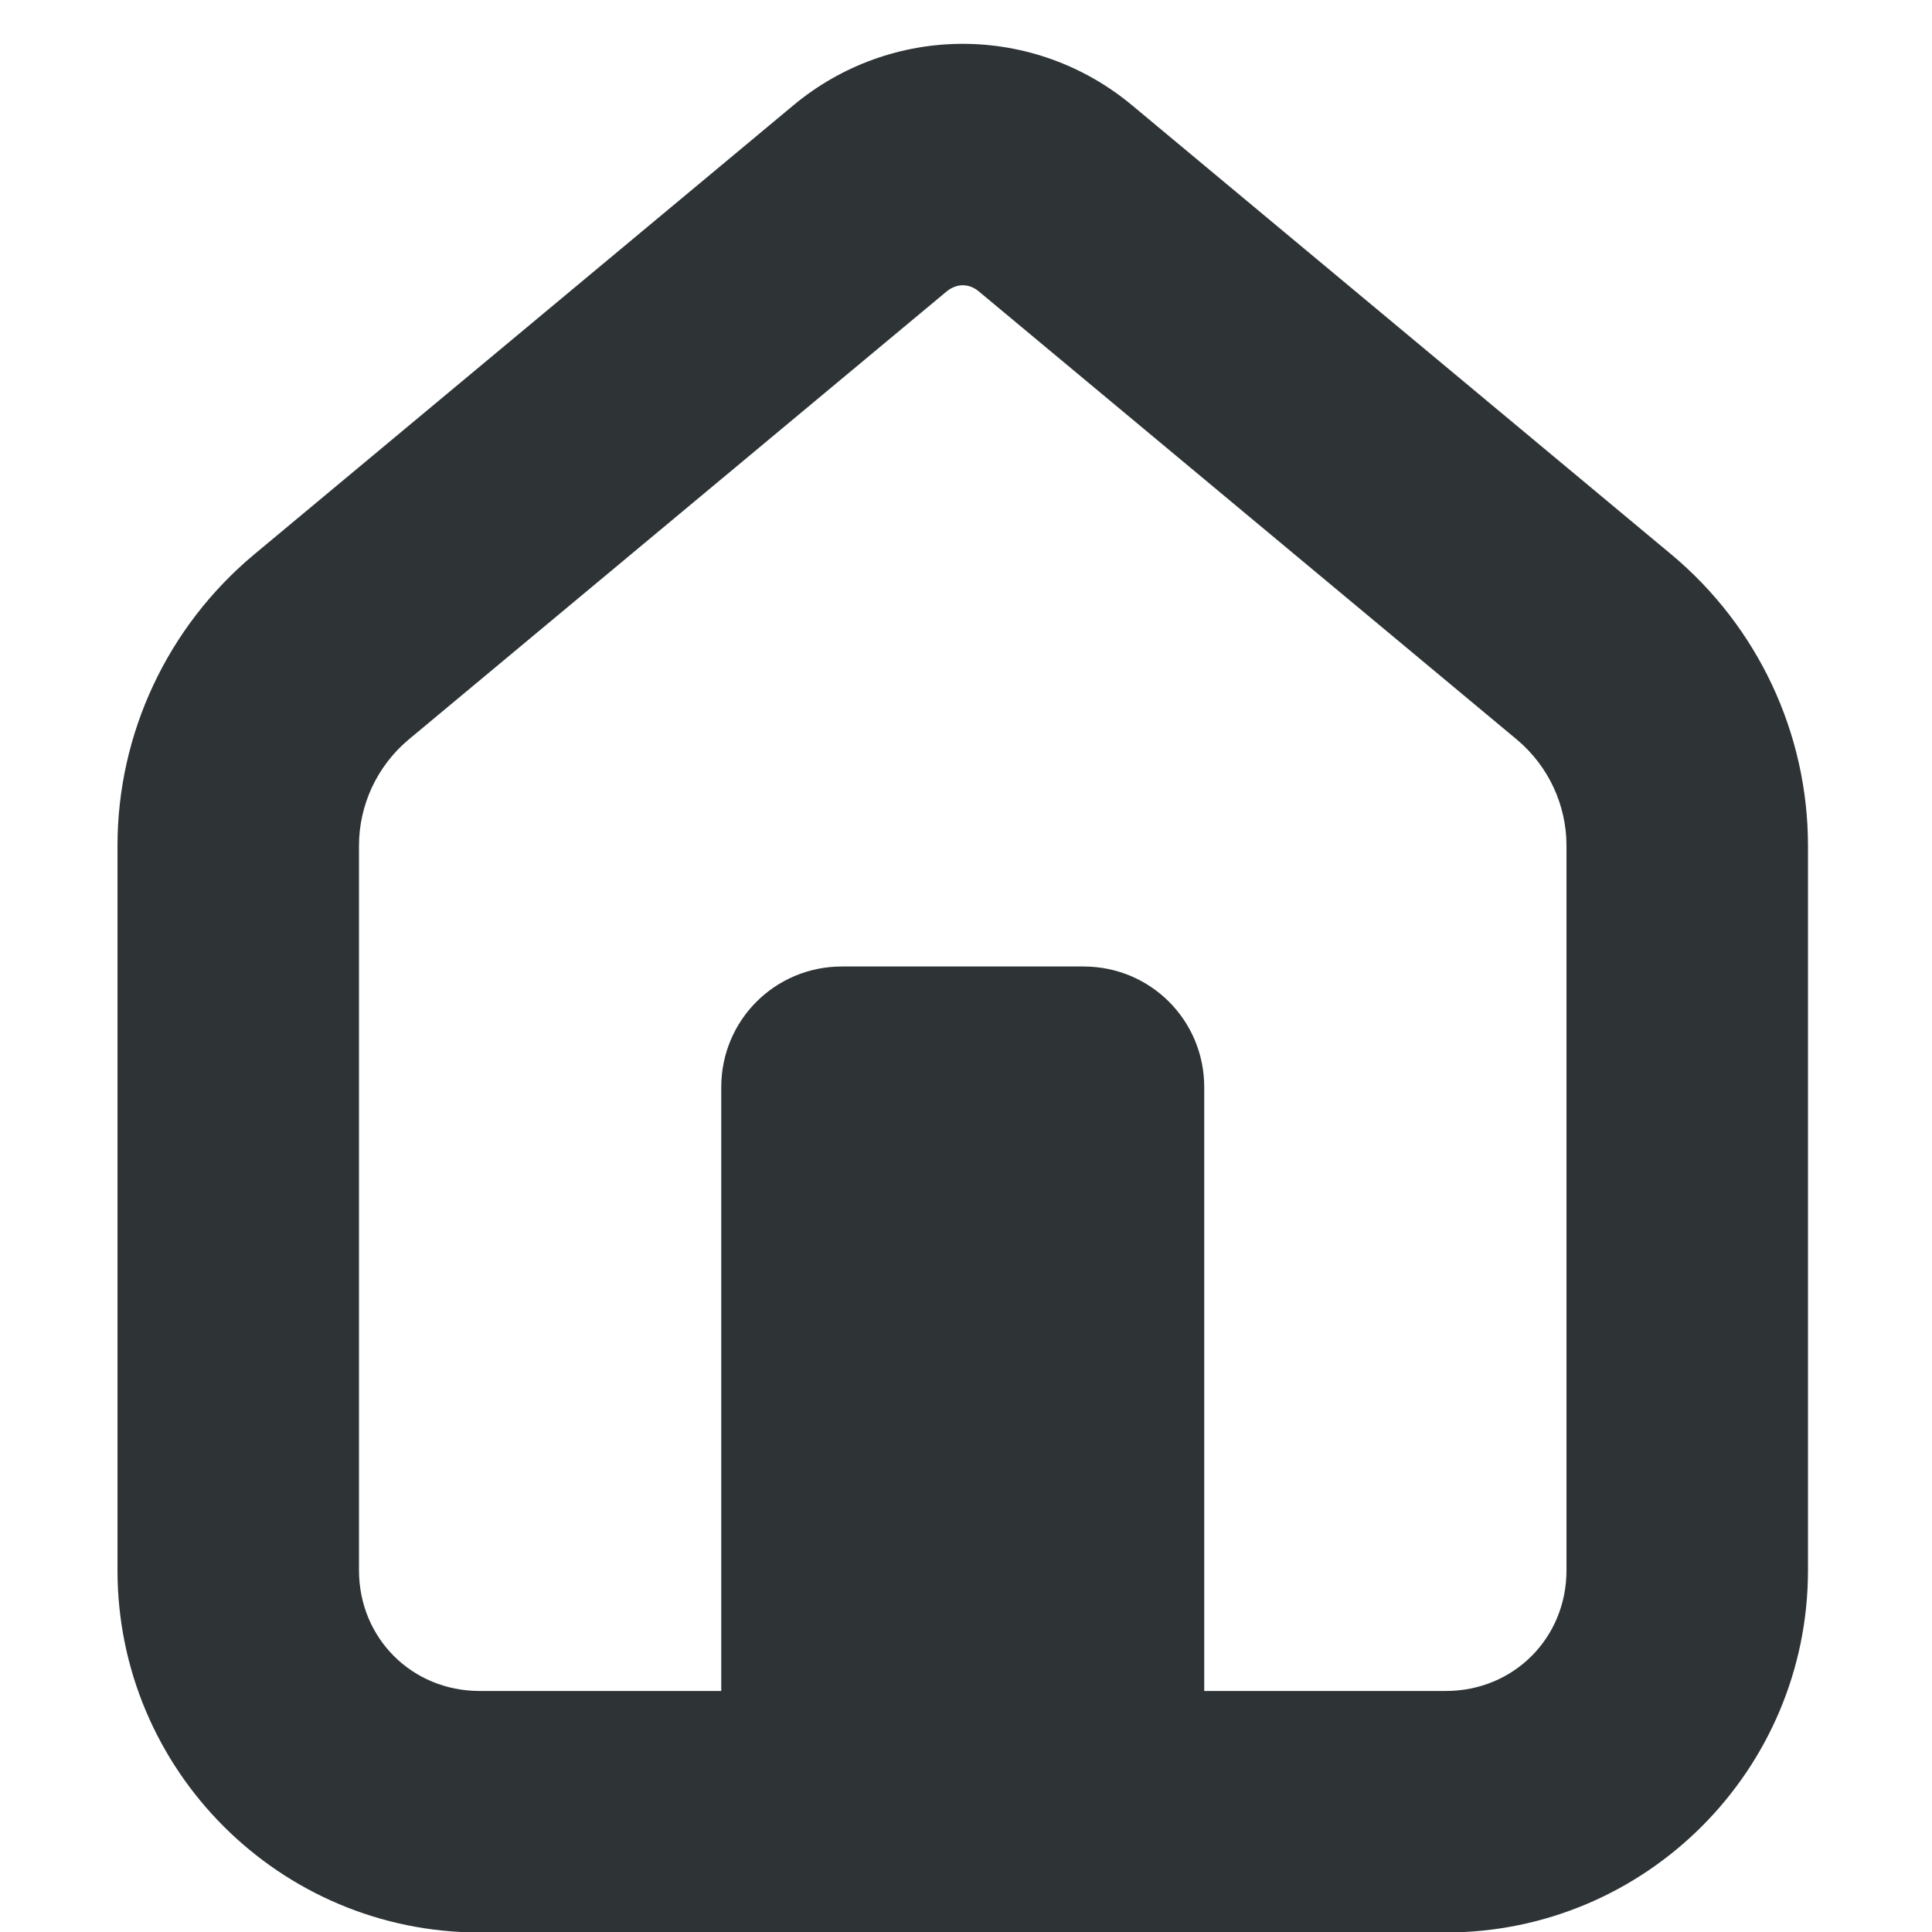
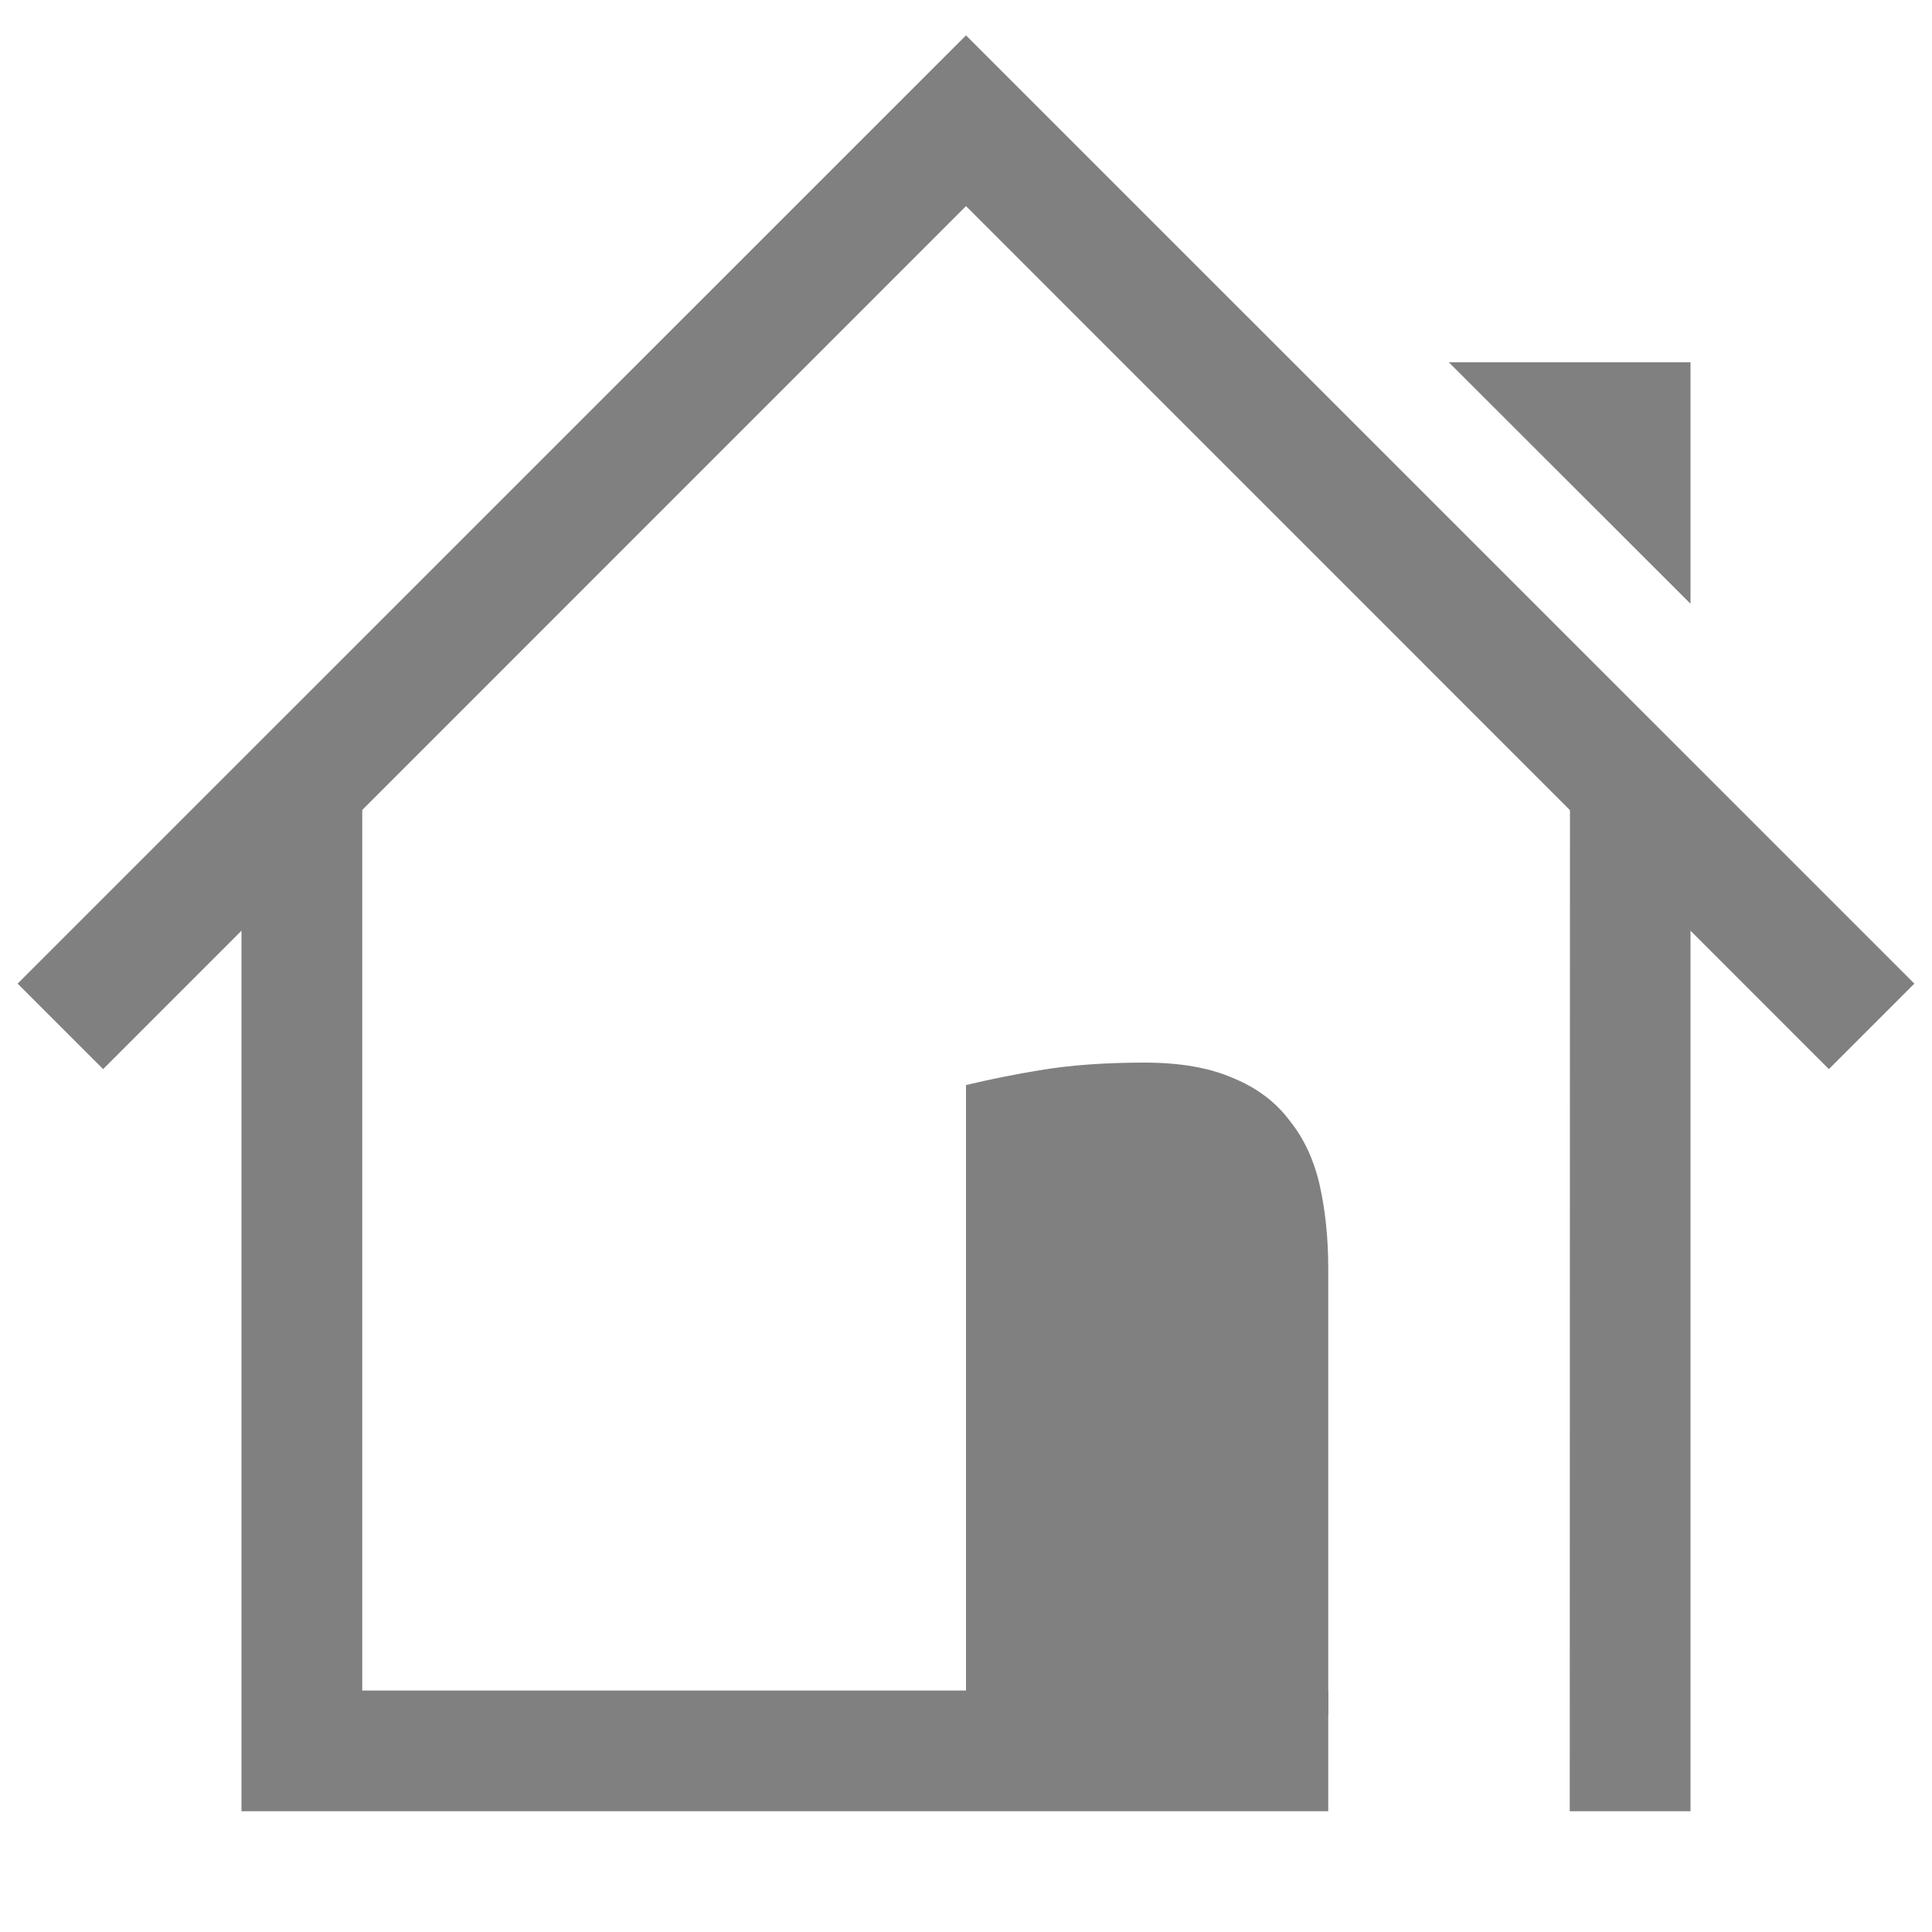
- <svg xmlns="http://www.w3.org/2000/svg" height="16px" viewBox="0 0 16 16" width="16px">
-   <path d="m 7.973 0.363 c -0.5 0 -1 0.172 -1.406 0.512 l -4.465 3.719 c -0.715 0.598 -1.129 1.48 -1.129 2.41 v 6 c 0 1.656 1.344 3 3 3 h 8 c 1.656 0 3 -1.344 3 -3 v -6 c 0 -0.93 -0.414 -1.812 -1.129 -2.41 l -4.465 -3.719 c -0.406 -0.34 -0.906 -0.512 -1.406 -0.512 z m -0.016 2 c 0.051 -0.004 0.102 0.012 0.145 0.047 l 4.465 3.719 c 0.258 0.219 0.406 0.539 0.406 0.875 v 6 c 0 0.562 -0.438 1 -1 1 h -2 v -5 c 0 -0.555 -0.445 -1 -1 -1 h -2 c -0.555 0 -1 0.445 -1 1 v 5 h -2 c -0.562 0 -1 -0.438 -1 -1 v -6 c 0 -0.336 0.148 -0.656 0.406 -0.875 l 4.465 -3.719 c 0.035 -0.027 0.074 -0.043 0.113 -0.047 z m 0 0" fill="#2e3436" />
+ <svg xmlns="http://www.w3.org/2000/svg" viewBox="0 0 16 16">
+   <g fill="gray">
+     <path d="M14 5V3h-2.002z" overflow="visible" />
+     <g font-weight="400">
+       <path d="M2 7v8h9v-1H3V6.333zm11.002-1L13 15h1V7z" font-family="Ubuntu" font-size="15" letter-spacing="0" text-anchor="middle" word-spacing="0" />
+       <path d="M8 8.986a8.47 8.47 0 0 1 .607-.122c.253-.043.543-.064.872-.064.295 0 .54.043.735.129.195.08.35.197.465.35.119.147.202.326.25.535.047.21.071.44.071.693V14.2H8z" font-family="Ubuntu" letter-spacing="0" text-anchor="end" word-spacing="0" />
+       <path d="M8 .293L.146 8.146l.708.708L8 1.707l7.146 7.147.708-.708z" fill-rule="evenodd" font-family="sans-serif" overflow="visible" style="font-feature-settings:normal;font-variant-alternates:normal;font-variant-caps:normal;font-variant-ligatures:normal;font-variant-numeric:normal;font-variant-position:normal;isolation:auto;mix-blend-mode:normal;shape-padding:0;text-decoration-color:#000;text-decoration-line:none;text-decoration-style:solid;text-indent:0;text-orientation:mixed;text-transform:none" white-space="normal" />
+     </g>
+   </g>
</svg>
